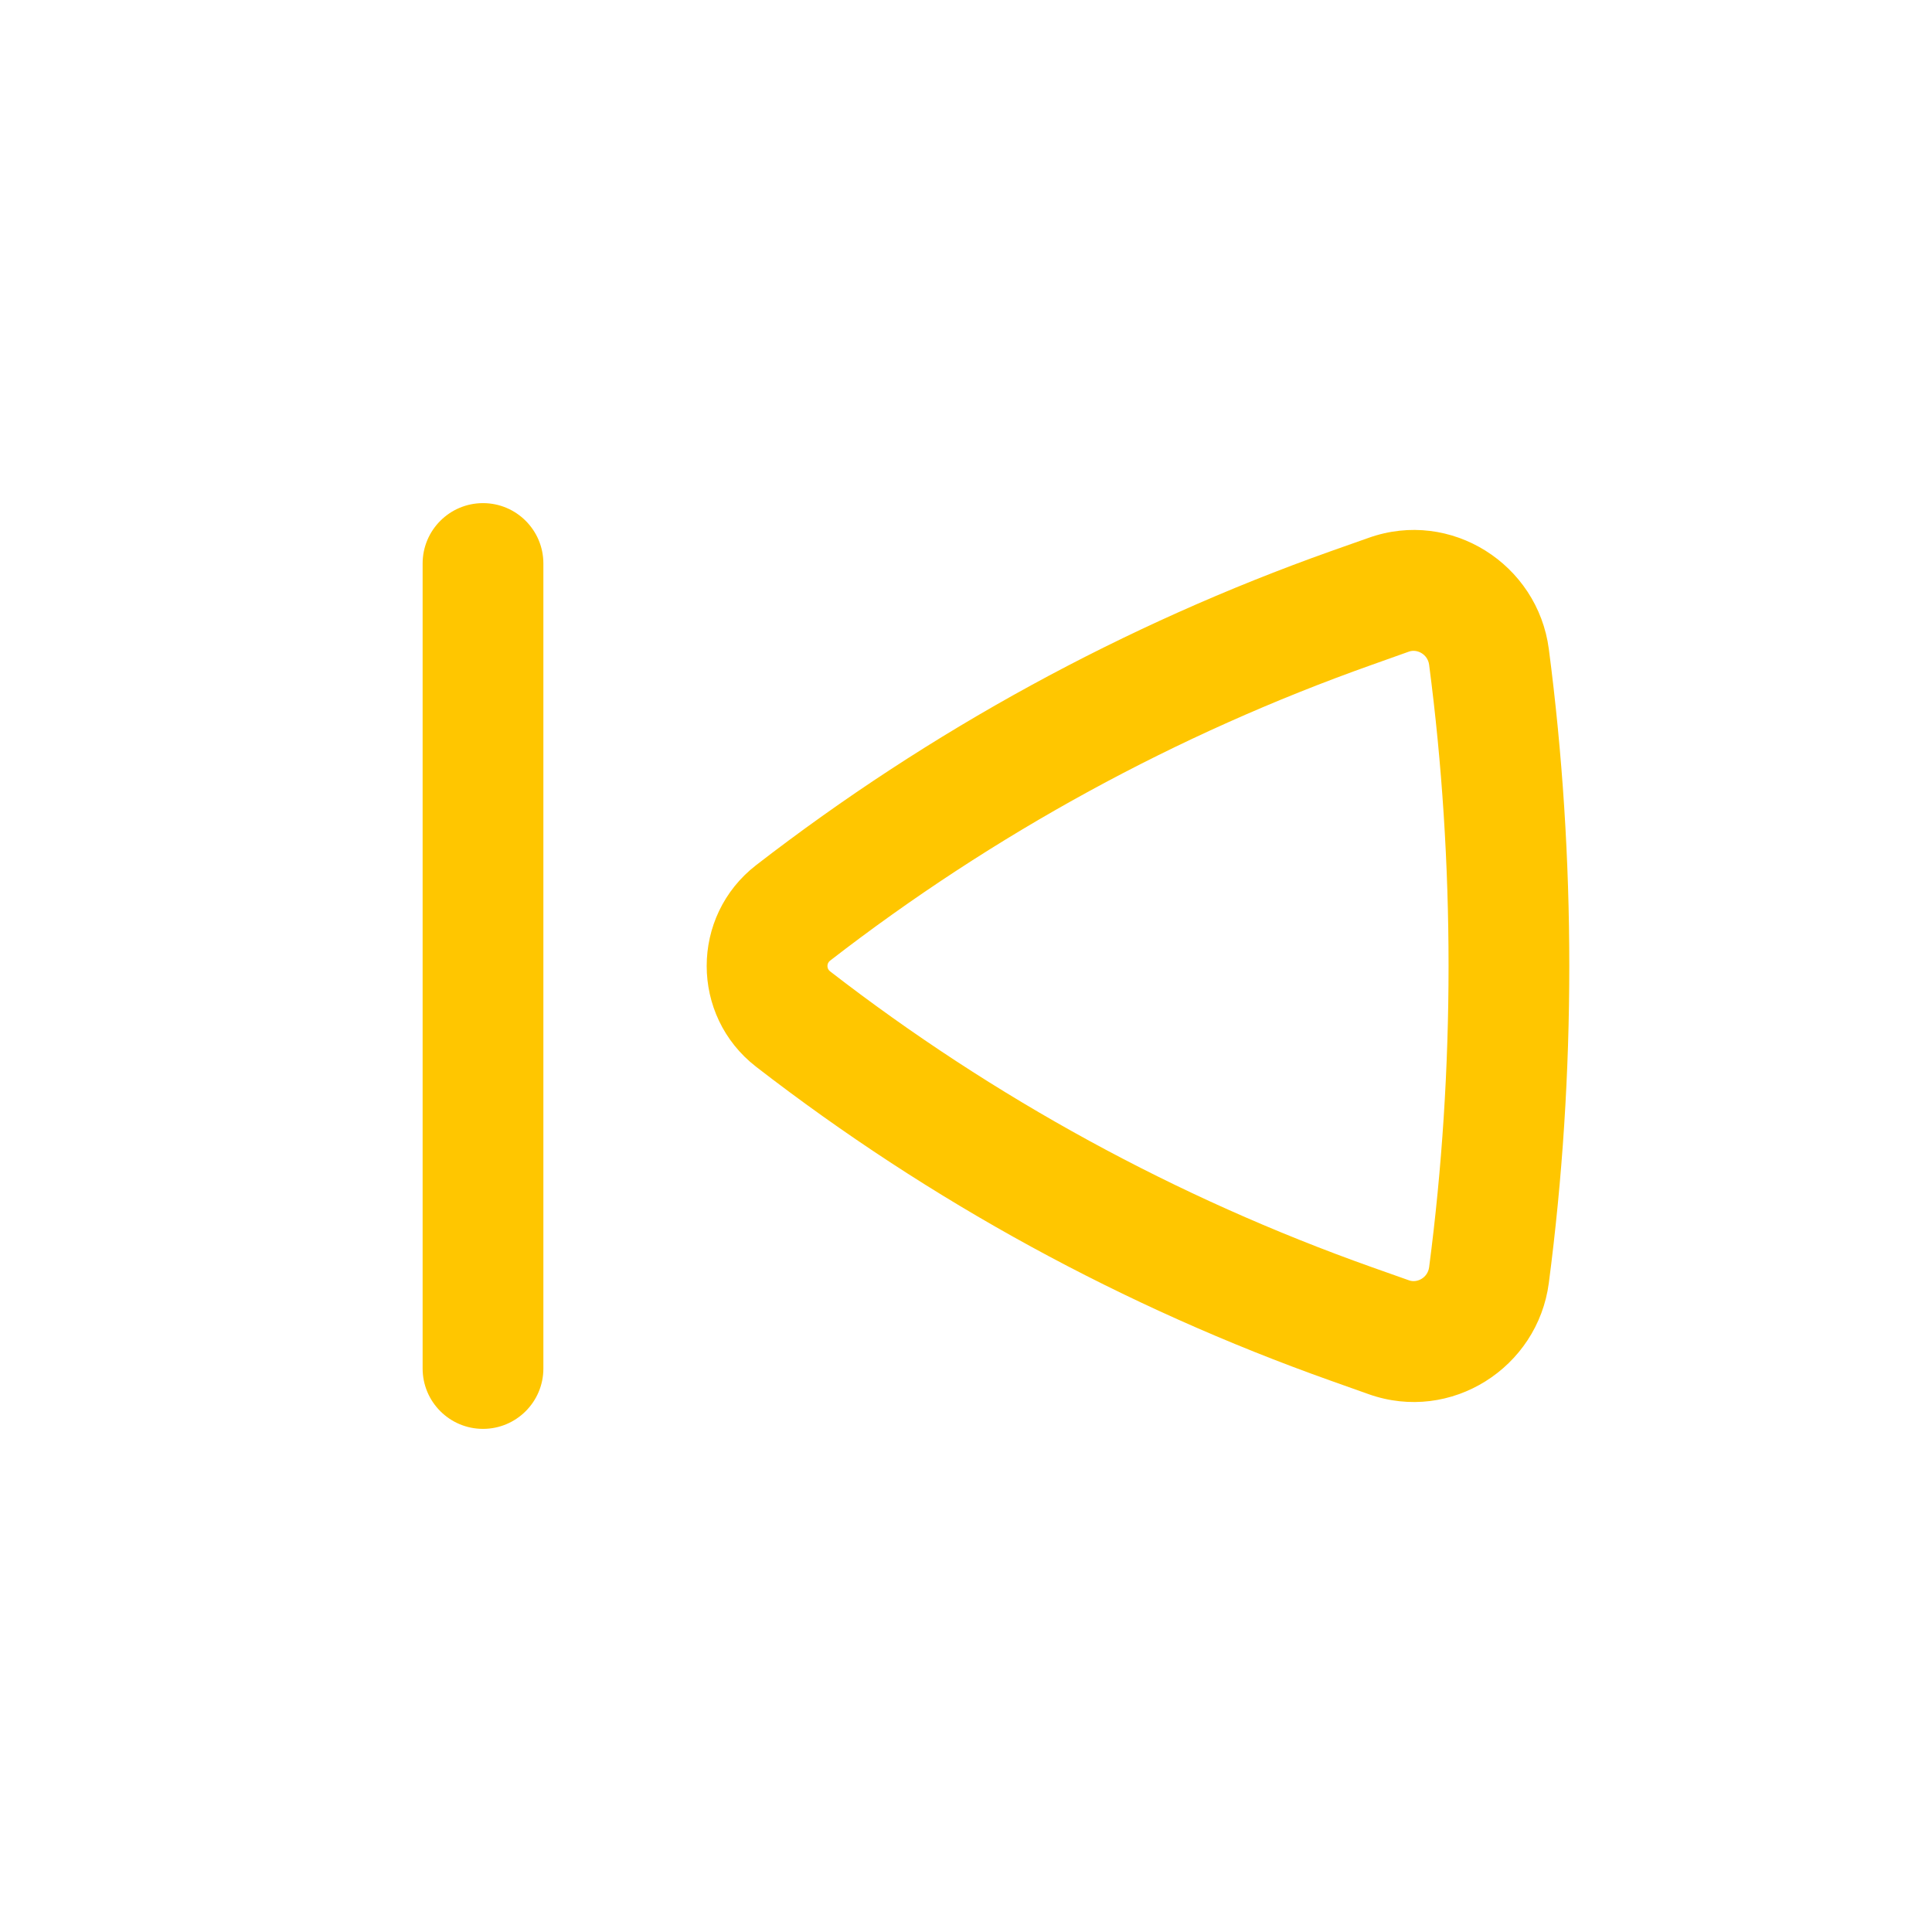
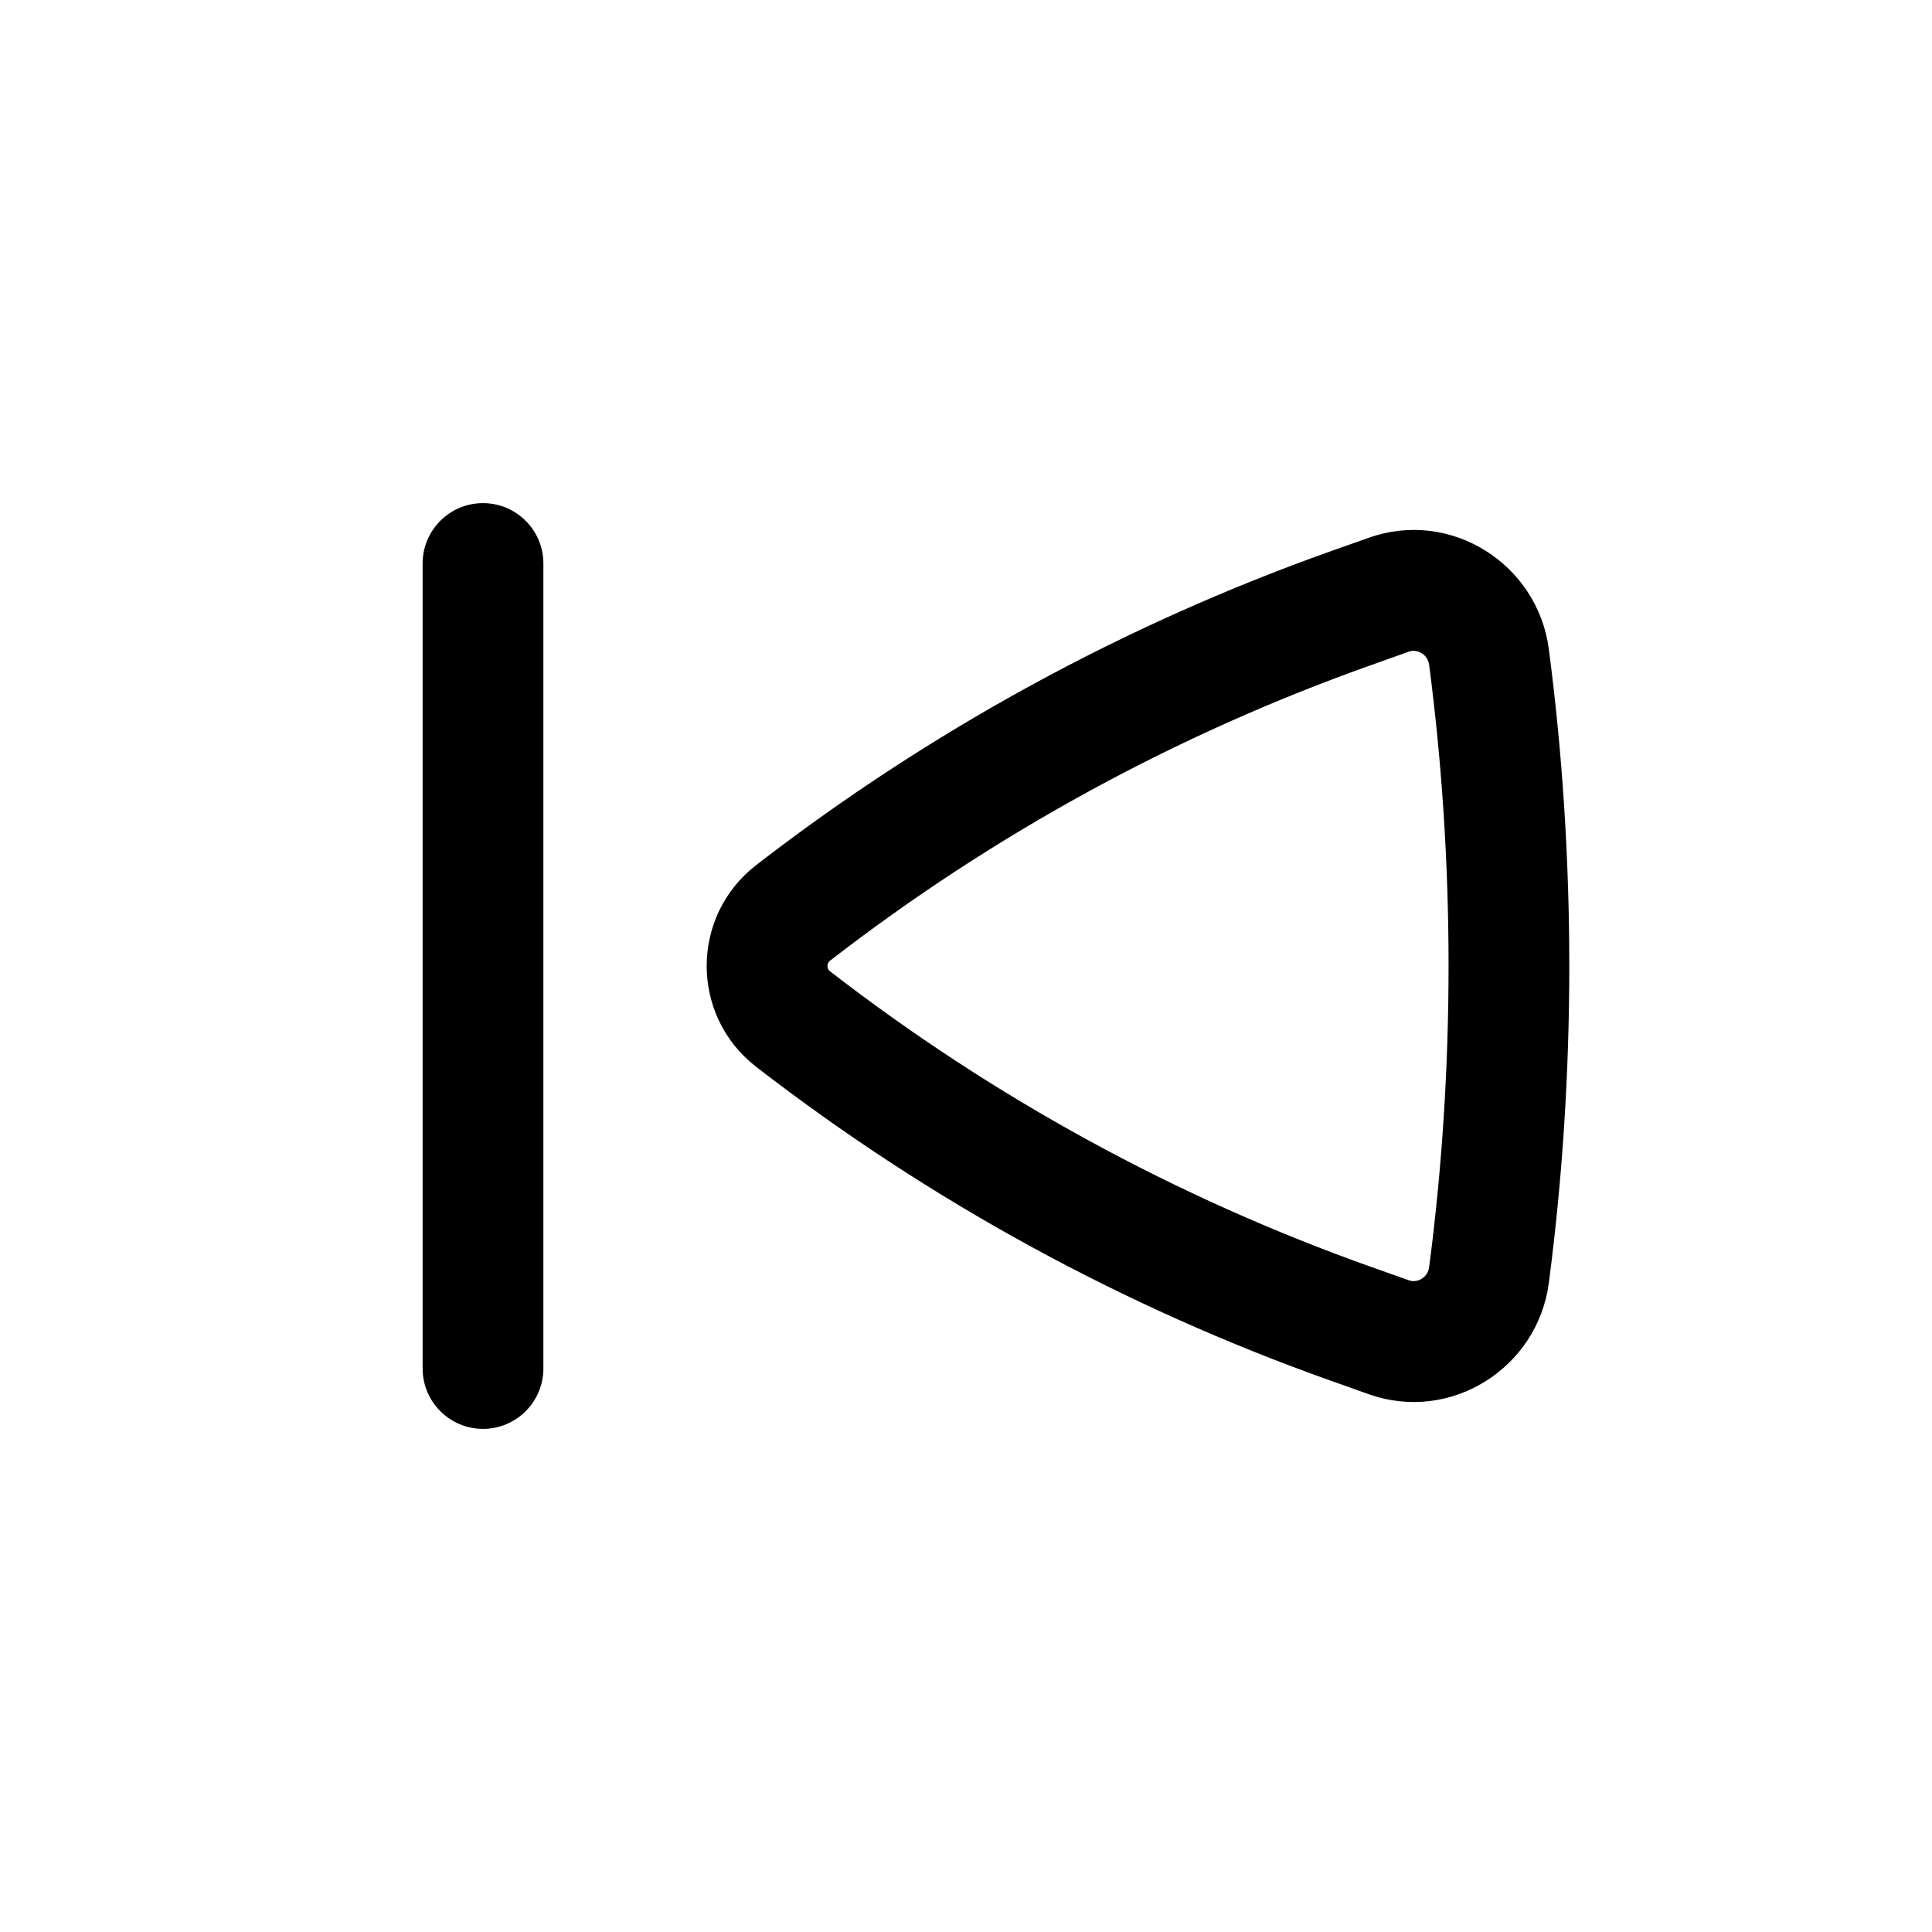
- <svg xmlns="http://www.w3.org/2000/svg" width="24" height="24" viewBox="0 0 24 24" fill="none">
-   <path fill-rule="evenodd" clip-rule="evenodd" d="M9.393 10.747C8.574 11.381 8.574 12.618 9.393 13.252C11.552 14.923 13.963 16.24 16.535 17.153L17.002 17.319C18.025 17.682 19.102 16.99 19.24 15.938C19.579 13.348 19.579 10.652 19.24 8.062C19.102 7.01 18.025 6.317 17.002 6.681L16.535 6.846C13.963 7.76 11.552 9.077 9.393 10.747ZM10.311 12.066C10.268 12.033 10.268 11.967 10.311 11.934C12.344 10.36 14.615 9.12 17.038 8.26L17.504 8.094C17.604 8.059 17.735 8.127 17.753 8.257C18.075 10.717 18.075 13.282 17.753 15.743C17.735 15.873 17.604 15.941 17.504 15.905L17.038 15.74C14.615 14.879 12.344 13.639 10.311 12.066Z" fill="#FFC600" />
-   <path fill-rule="evenodd" clip-rule="evenodd" d="M6 6.25C5.586 6.25 5.25 6.586 5.25 7V17C5.25 17.414 5.586 17.75 6 17.75C6.414 17.75 6.75 17.414 6.75 17V7C6.75 6.586 6.414 6.25 6 6.25Z" fill="#FFC600" />
+ <svg xmlns="http://www.w3.org/2000/svg" width="24" height="24" viewBox="0 0 24 24" fill="currentColor">
+   <path fill-rule="evenodd" clip-rule="evenodd" d="M9.393 10.747C8.574 11.381 8.574 12.618 9.393 13.252C11.552 14.923 13.963 16.24 16.535 17.153L17.002 17.319C18.025 17.682 19.102 16.99 19.24 15.938C19.579 13.348 19.579 10.652 19.24 8.062C19.102 7.01 18.025 6.317 17.002 6.681L16.535 6.846C13.963 7.76 11.552 9.077 9.393 10.747ZM10.311 12.066C10.268 12.033 10.268 11.967 10.311 11.934C12.344 10.36 14.615 9.12 17.038 8.26L17.504 8.094C17.604 8.059 17.735 8.127 17.753 8.257C18.075 10.717 18.075 13.282 17.753 15.743C17.735 15.873 17.604 15.941 17.504 15.905L17.038 15.74C14.615 14.879 12.344 13.639 10.311 12.066Z" />
+   <path fill-rule="evenodd" clip-rule="evenodd" d="M6 6.25C5.586 6.25 5.25 6.586 5.25 7V17C5.25 17.414 5.586 17.75 6 17.75C6.414 17.75 6.75 17.414 6.75 17V7C6.75 6.586 6.414 6.25 6 6.25Z" />
</svg>
